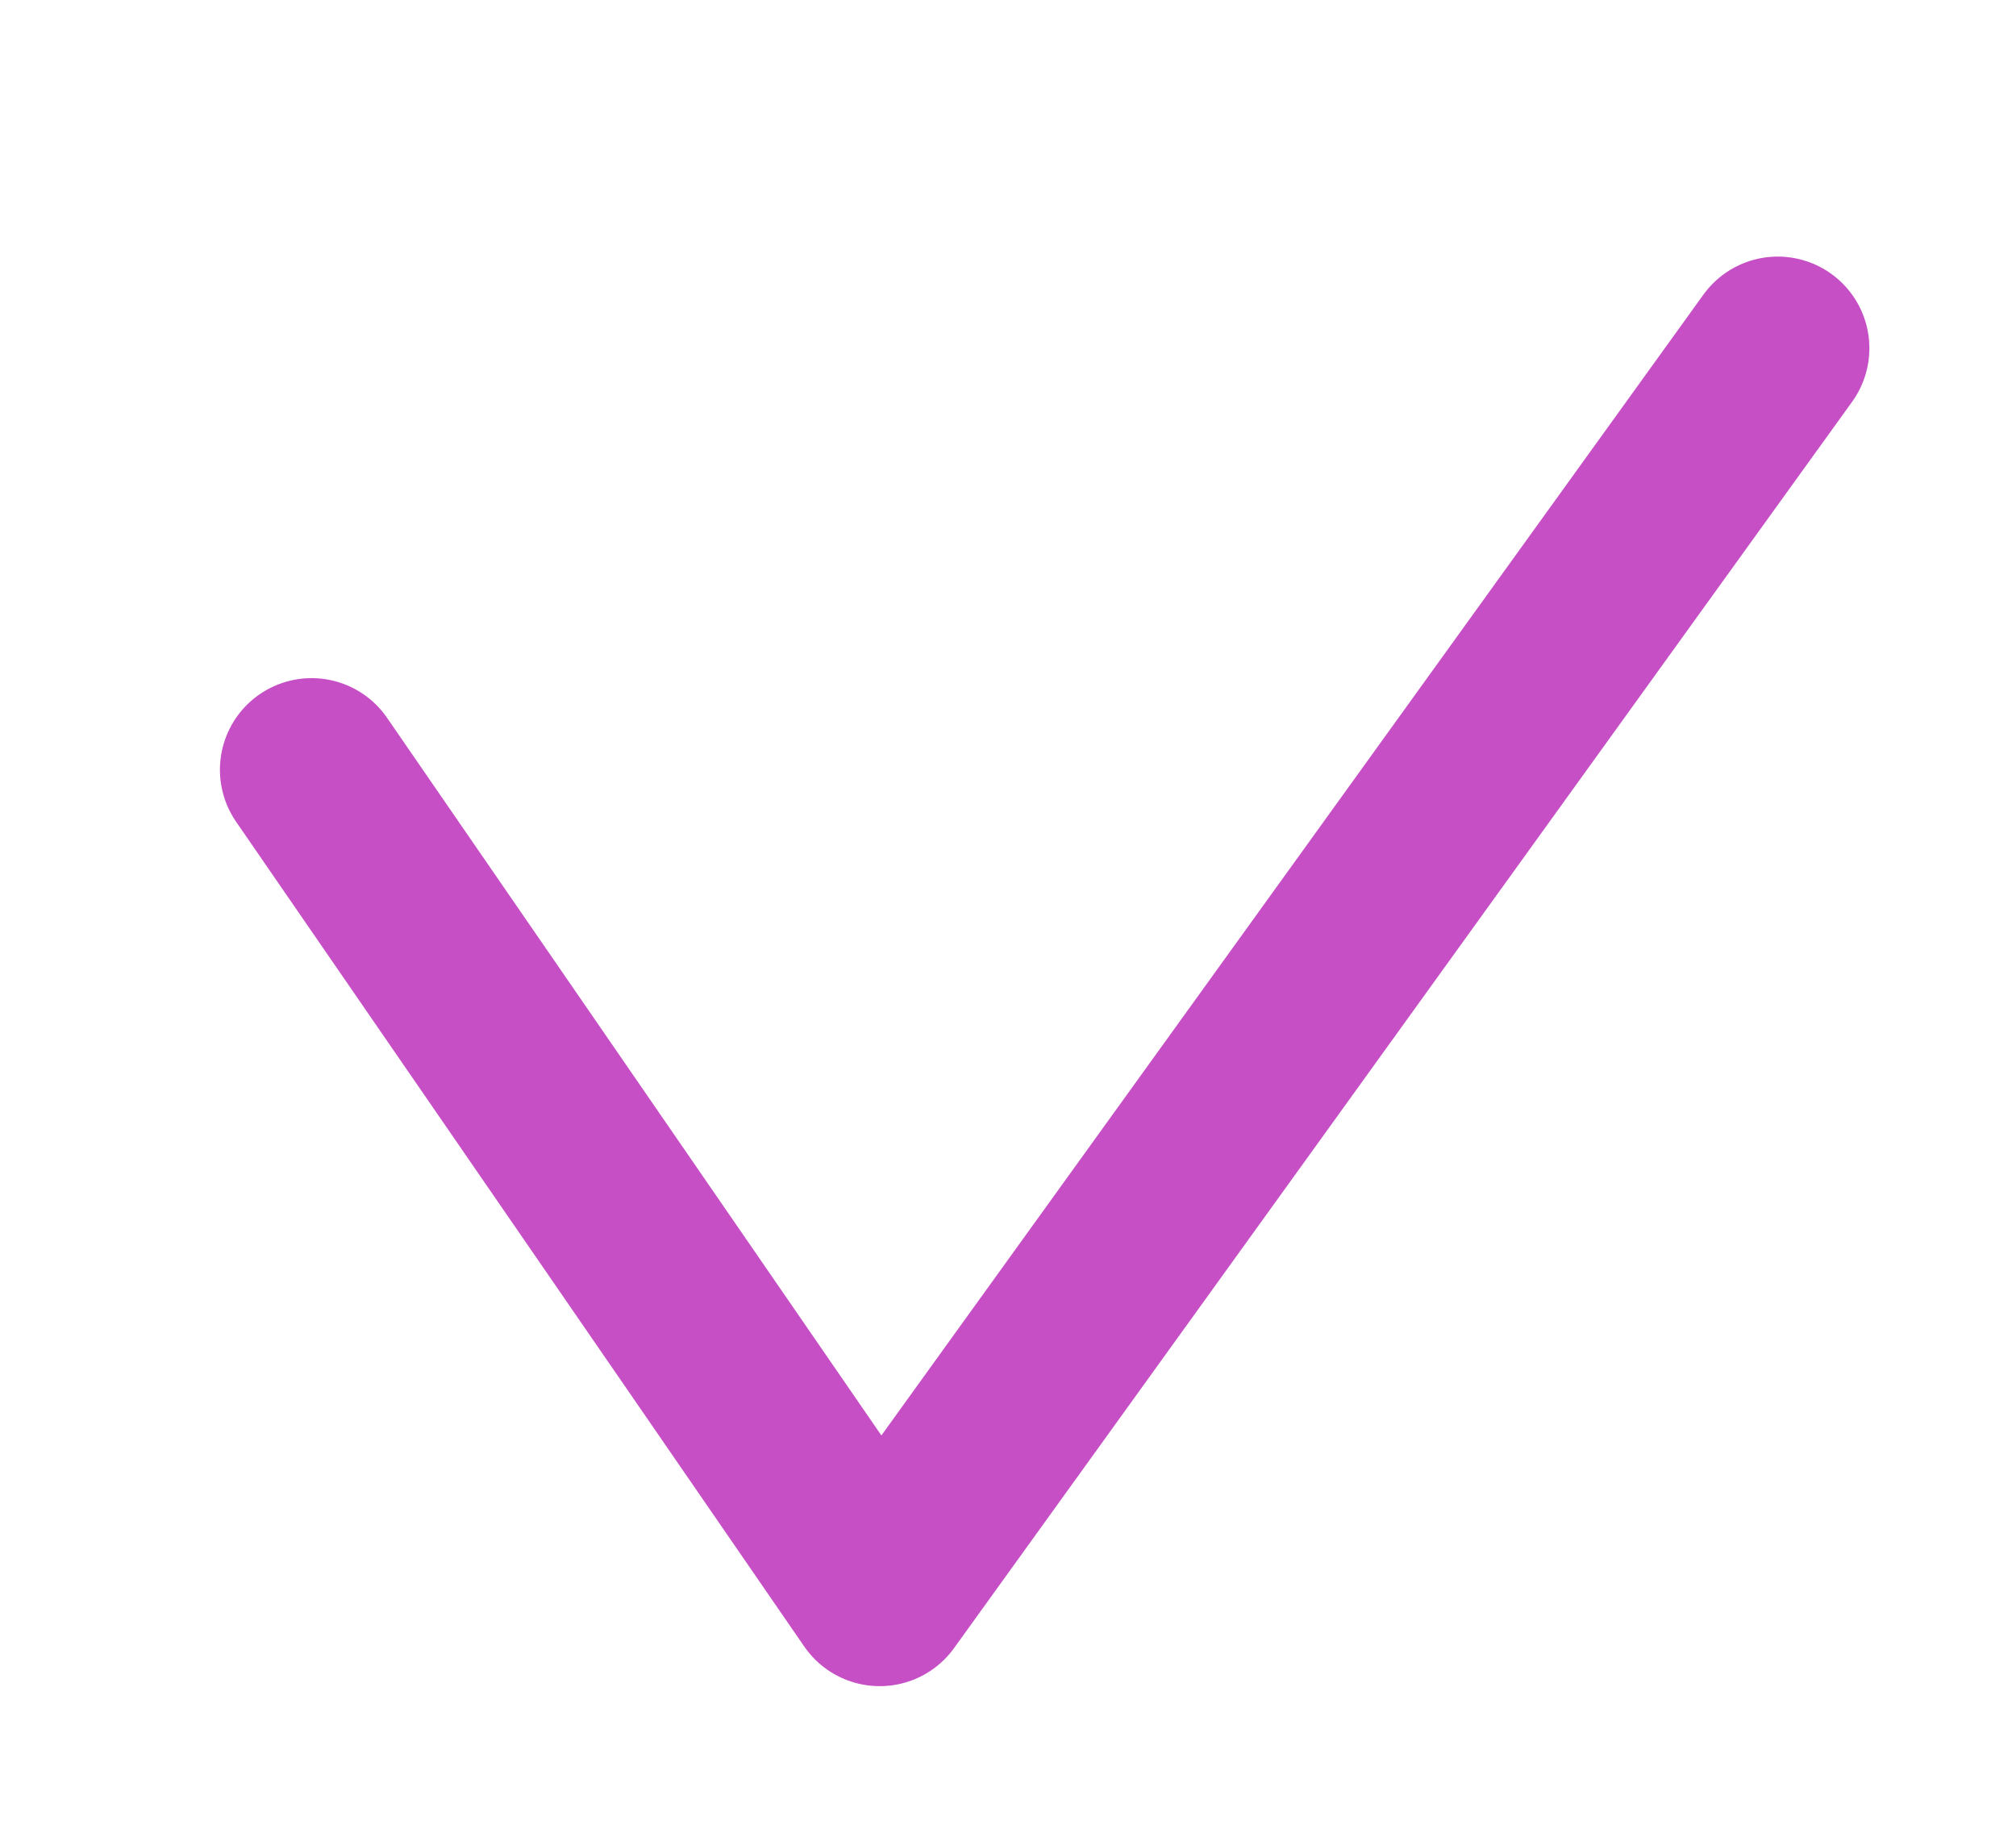
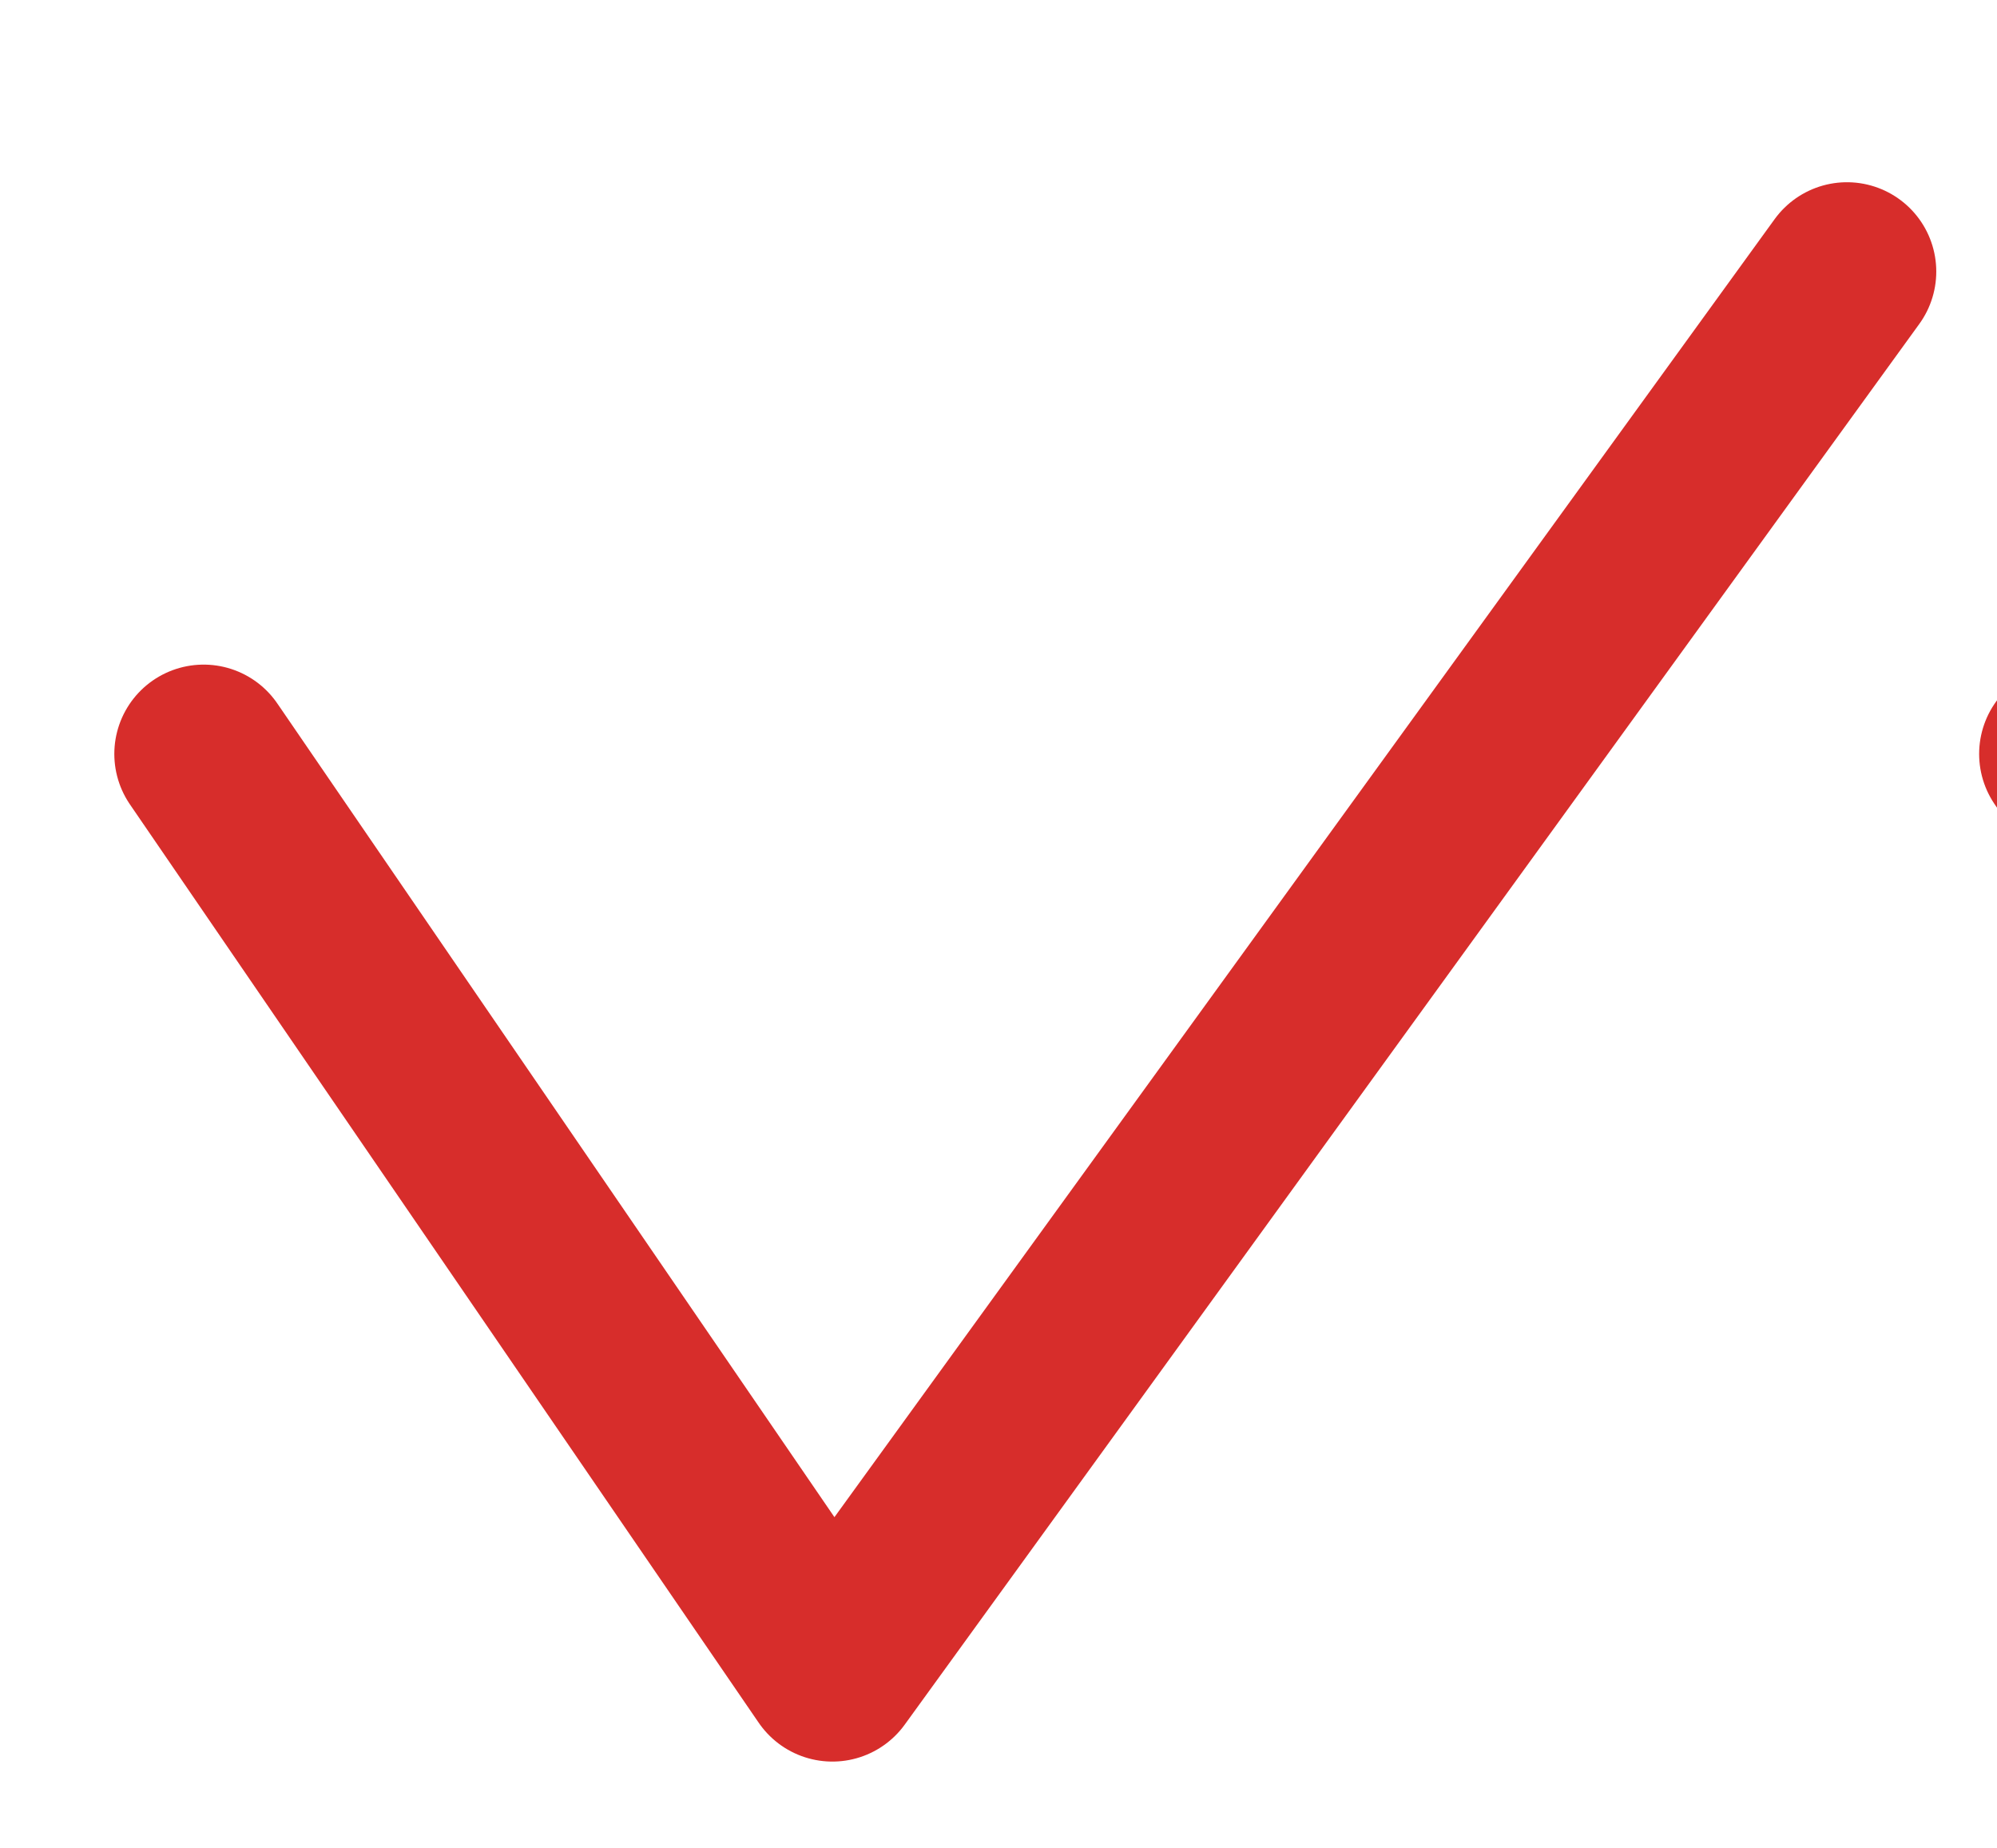
- <svg xmlns="http://www.w3.org/2000/svg" viewBox="0 0 11 10">
-   <path d="M1.7 4.2l3.1 4.5 4.9-6.8" fill="none" stroke="#c64fc6" stroke-linecap="round" stroke-linejoin="round" stroke-miterlimit="10" />
+ <svg xmlns="http://www.w3.org/2000/svg" version="1.1" id="레이어_1" x="0" y="0" viewBox="0 0 55.9 51.7" xml:space="preserve">
+   <style>.st0{fill:none;stroke:#d72d2b;stroke-width:5;stroke-linecap:round;stroke-linejoin:round}</style>
+   <path id="패스_62" class="st0" d="M5.7 21.1l17.6 25.7L51.7 7.6" />
+   <path class="st0" d="M57.9 21.1l17.6 25.7 28.3-39.2" />
</svg>
